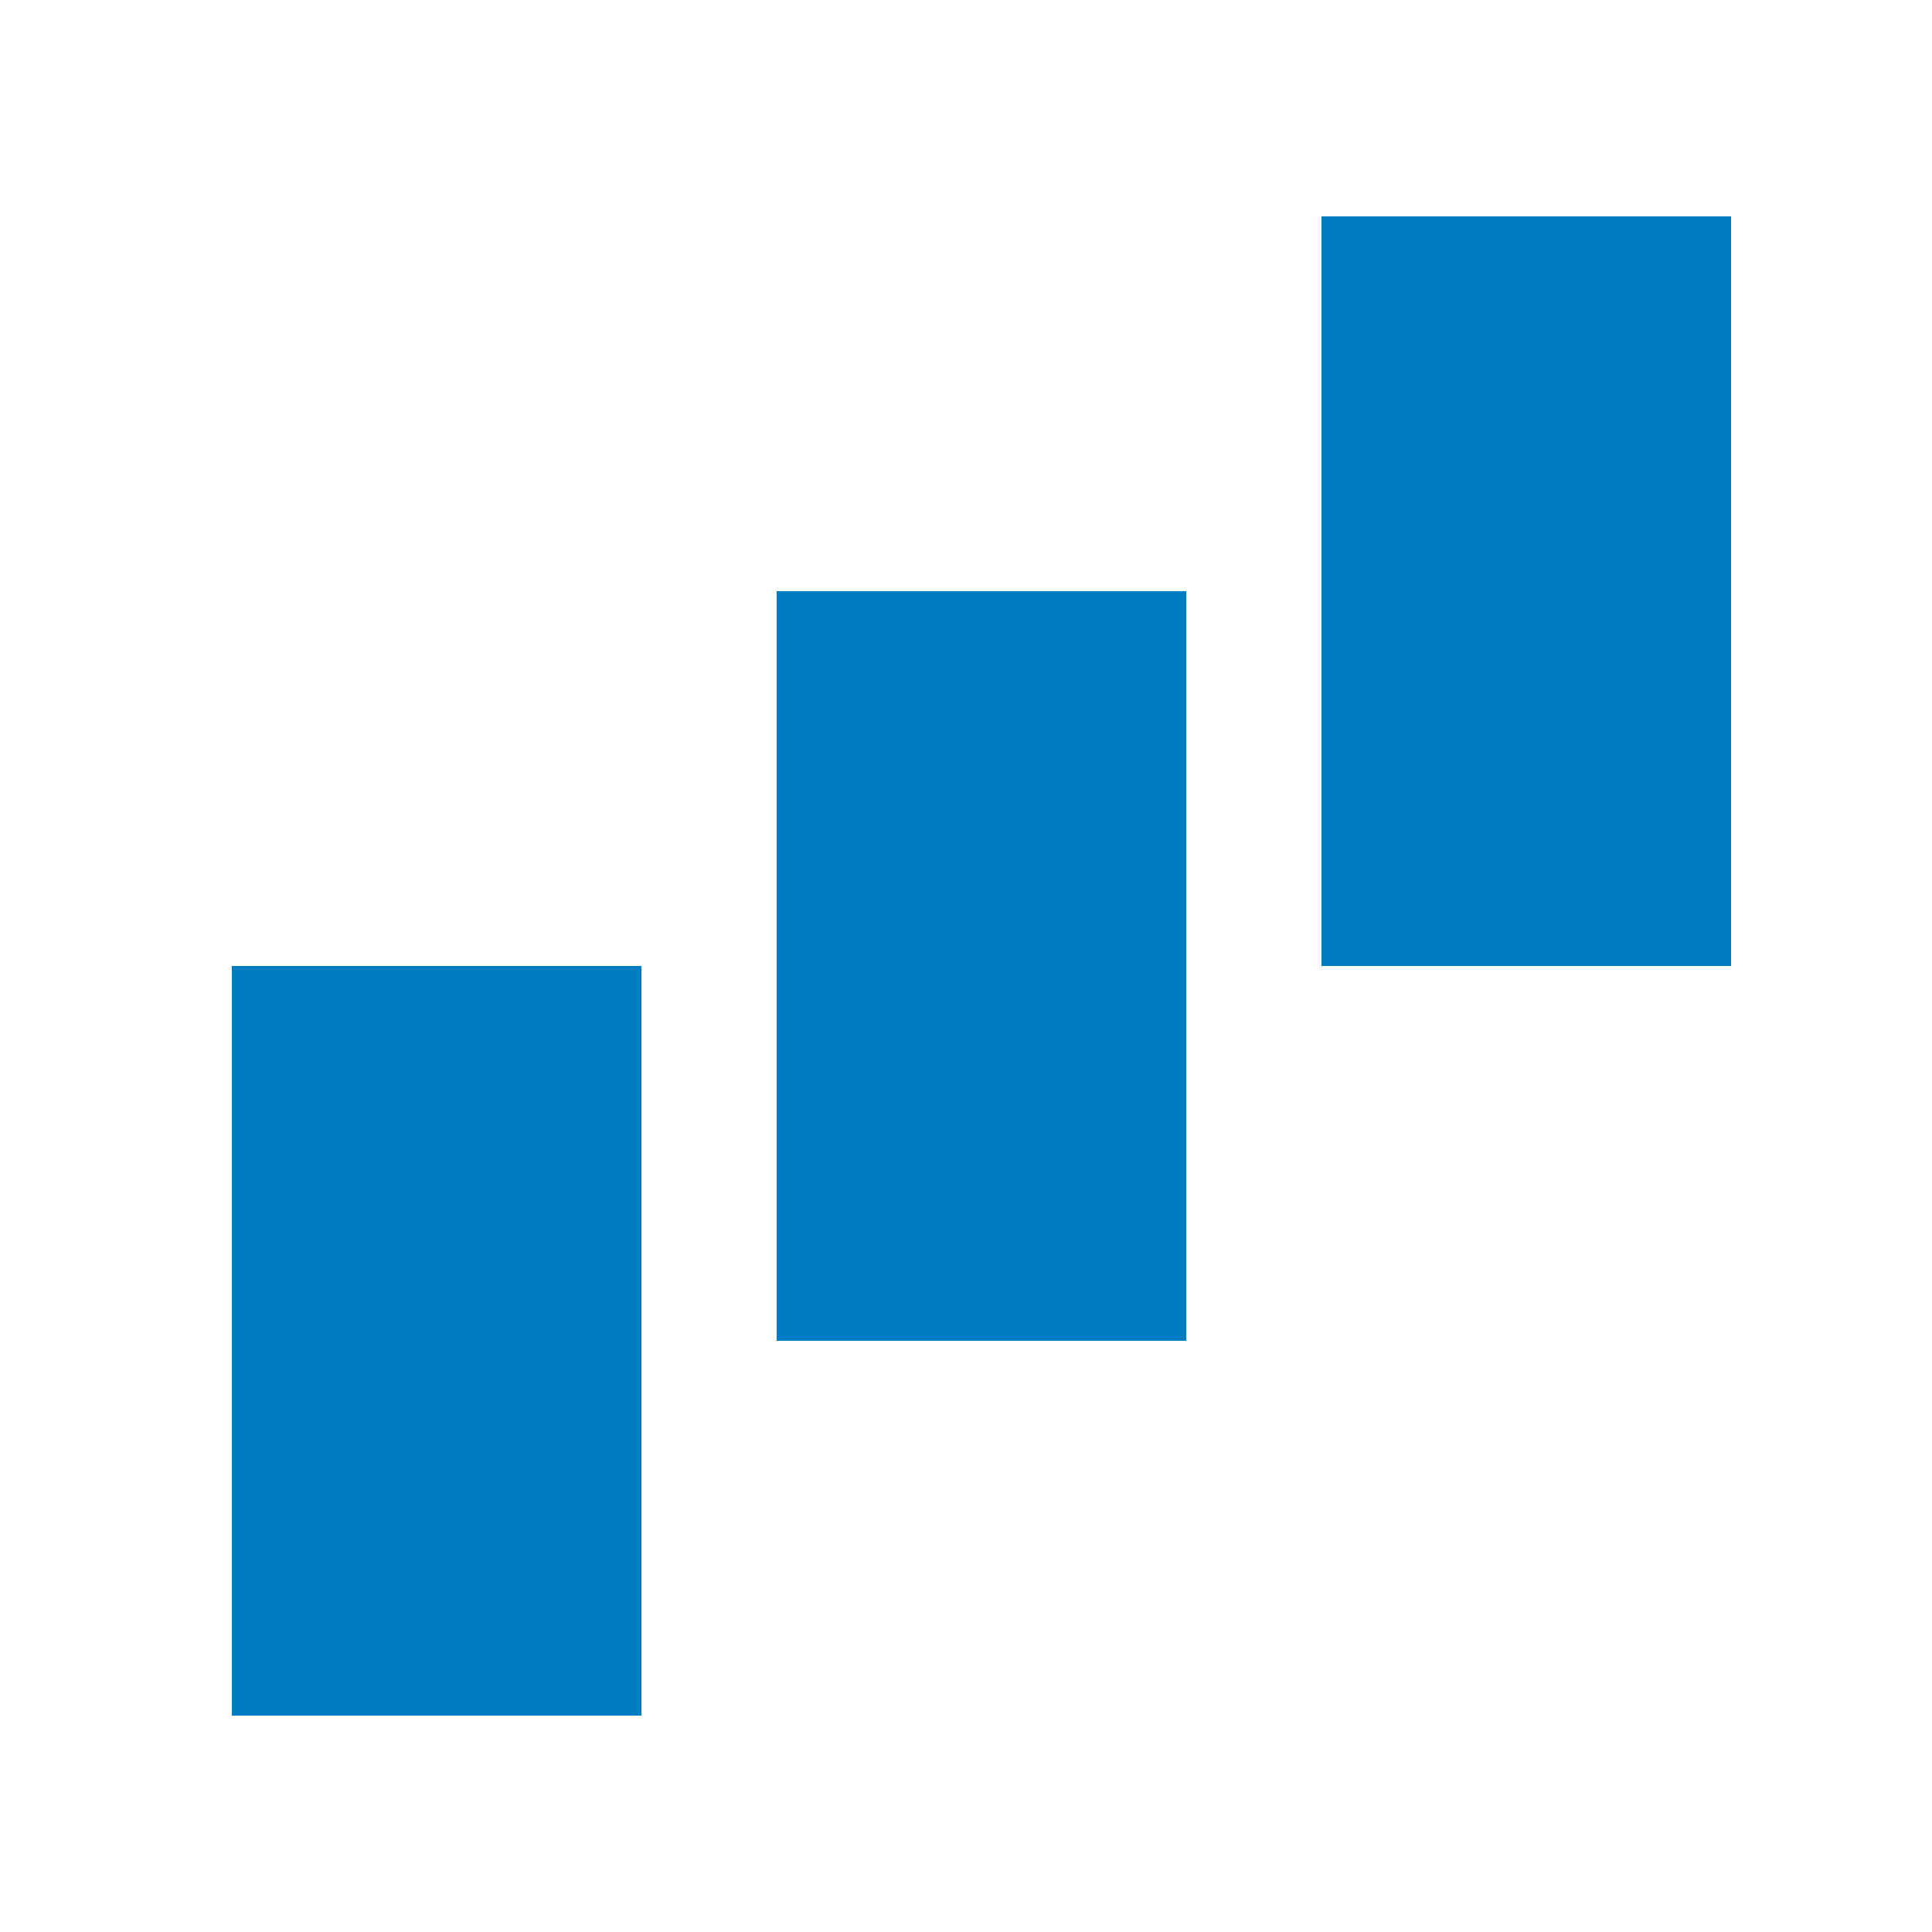
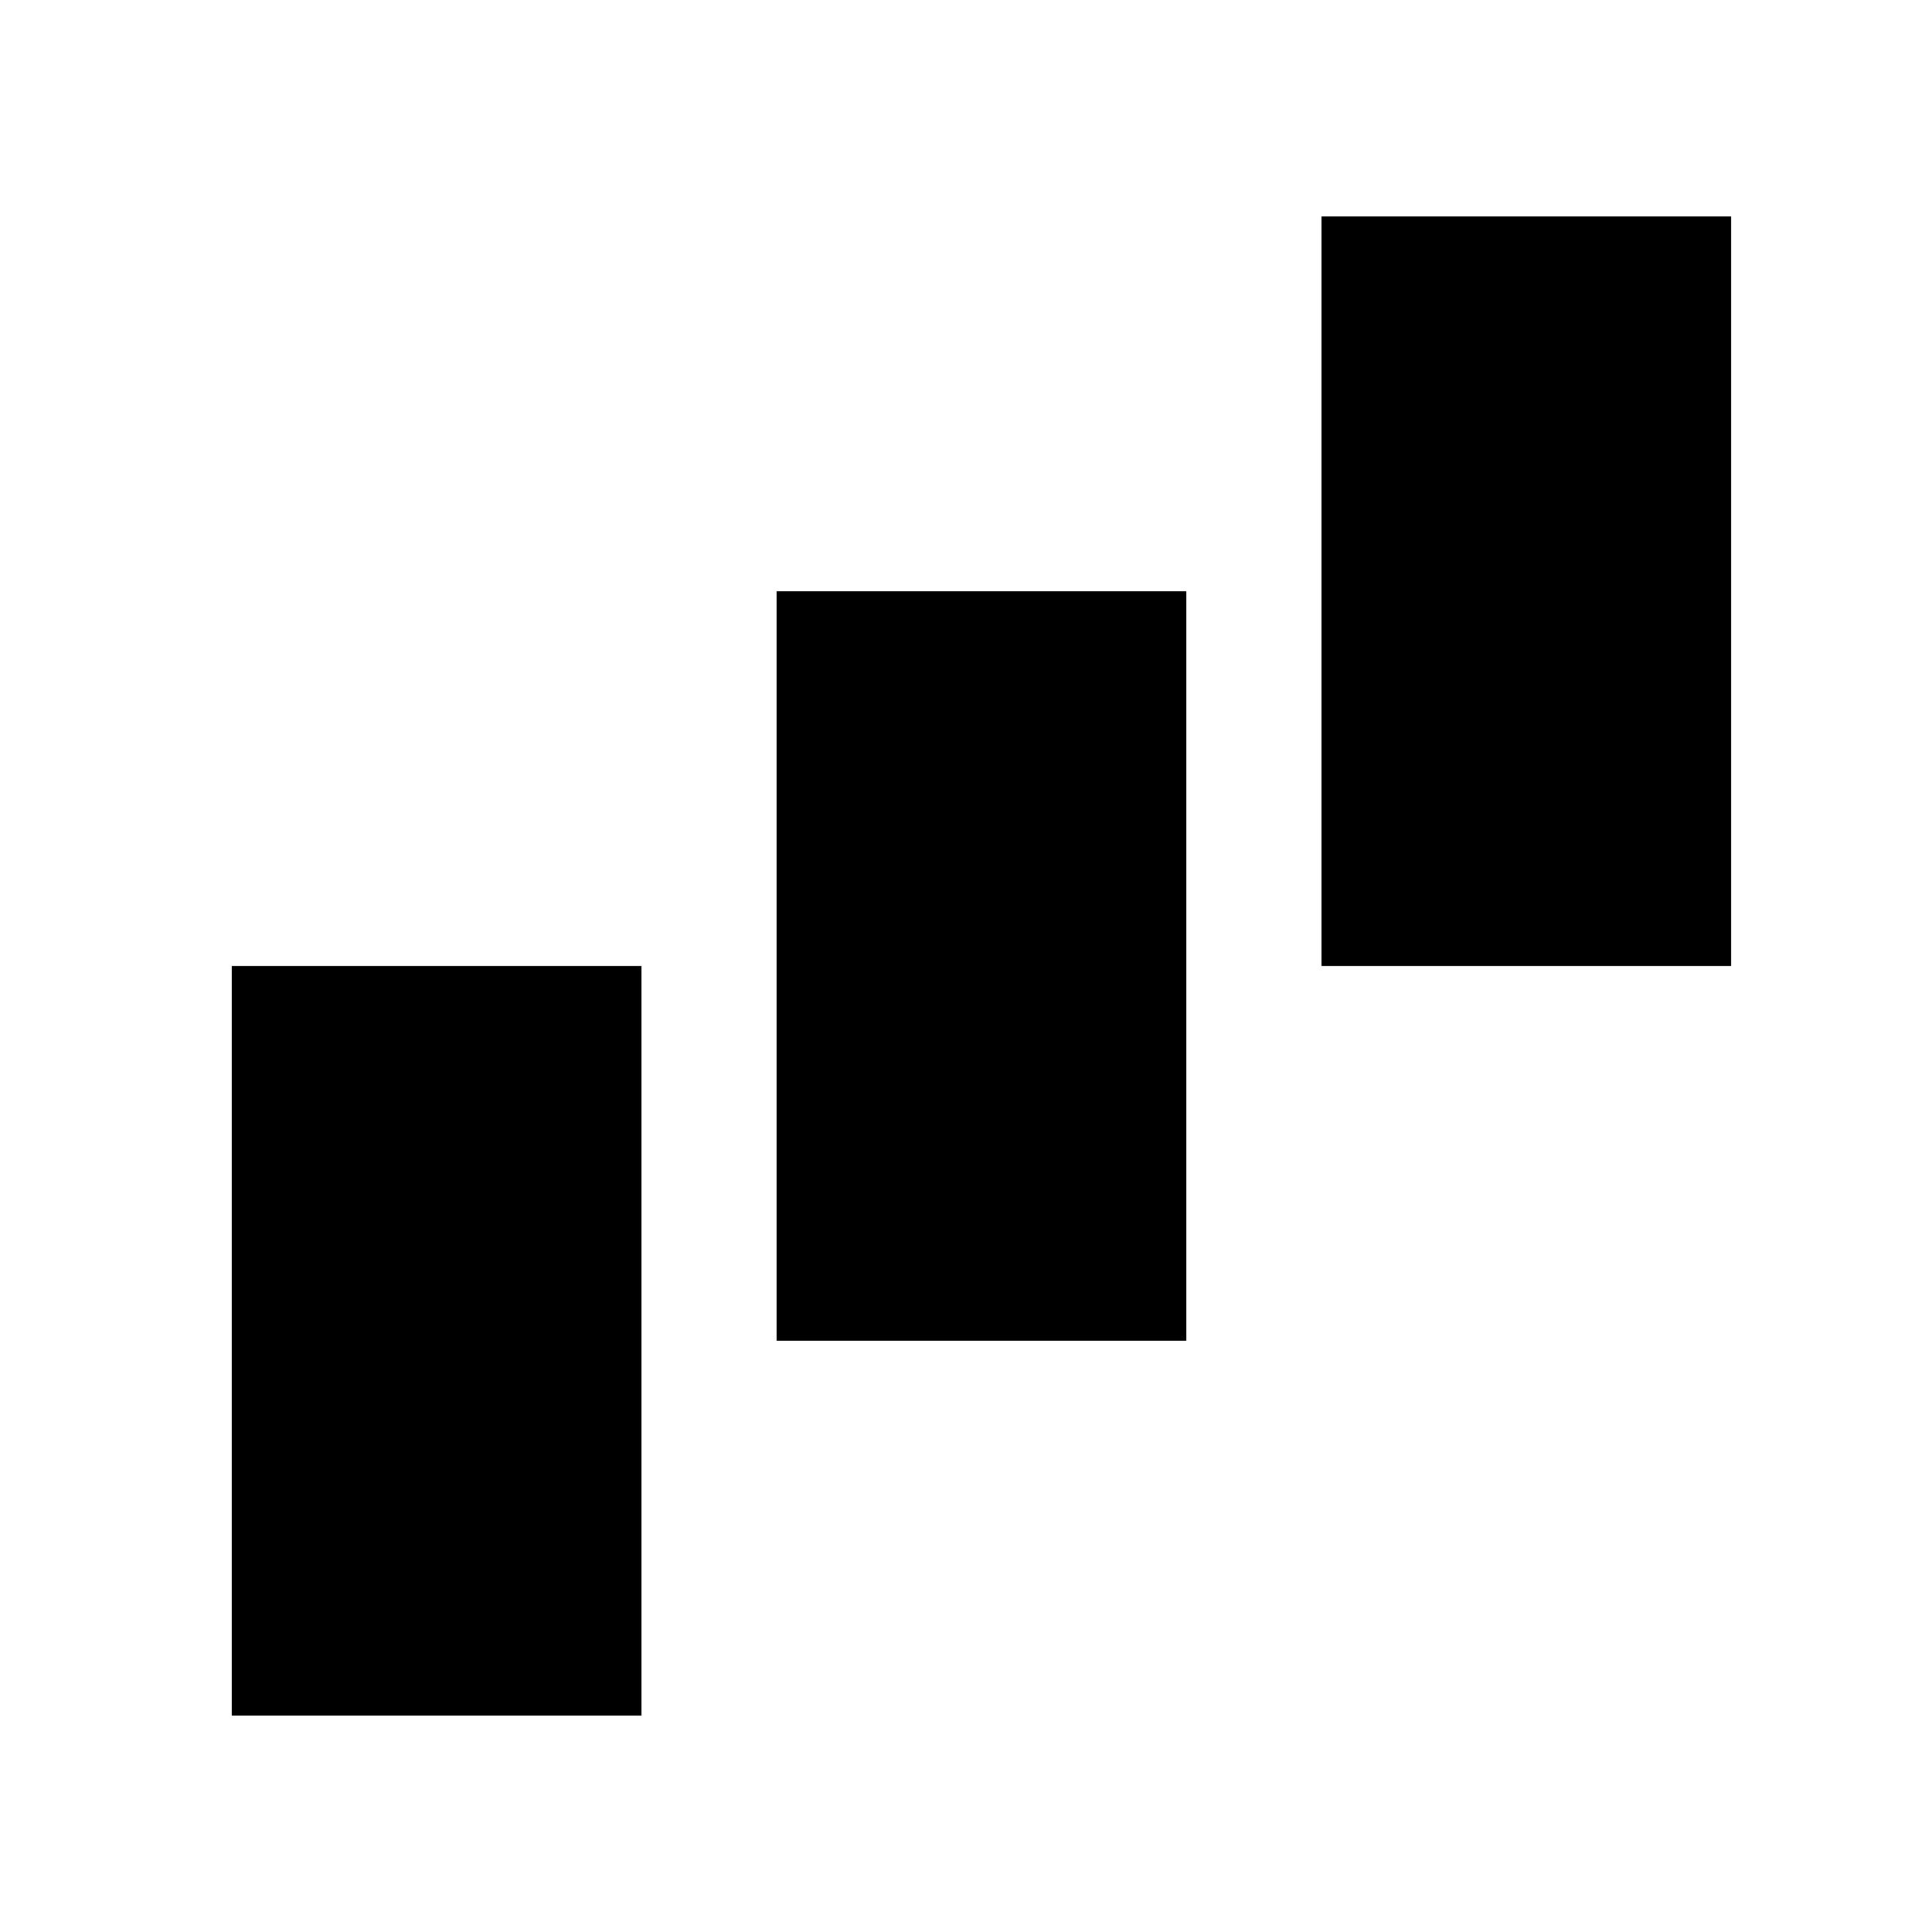
<svg xmlns="http://www.w3.org/2000/svg" id="Layer_1" viewBox="0 0 50 50">
  <style>
    .st0{fill:#007dc2}
  </style>
-   <path class="st0" d="M20.1 34.7V15.3h10.6v19.4H20.1zM6 44.4V25h10.6v19.4H6zM34.2 25V5.6h10.6V25H34.2z" />
+   <path class="" d="M20.1 34.7V15.3h10.6v19.4H20.1zM6 44.4V25h10.6v19.4H6zM34.2 25V5.6h10.6V25H34.2z" />
</svg>
